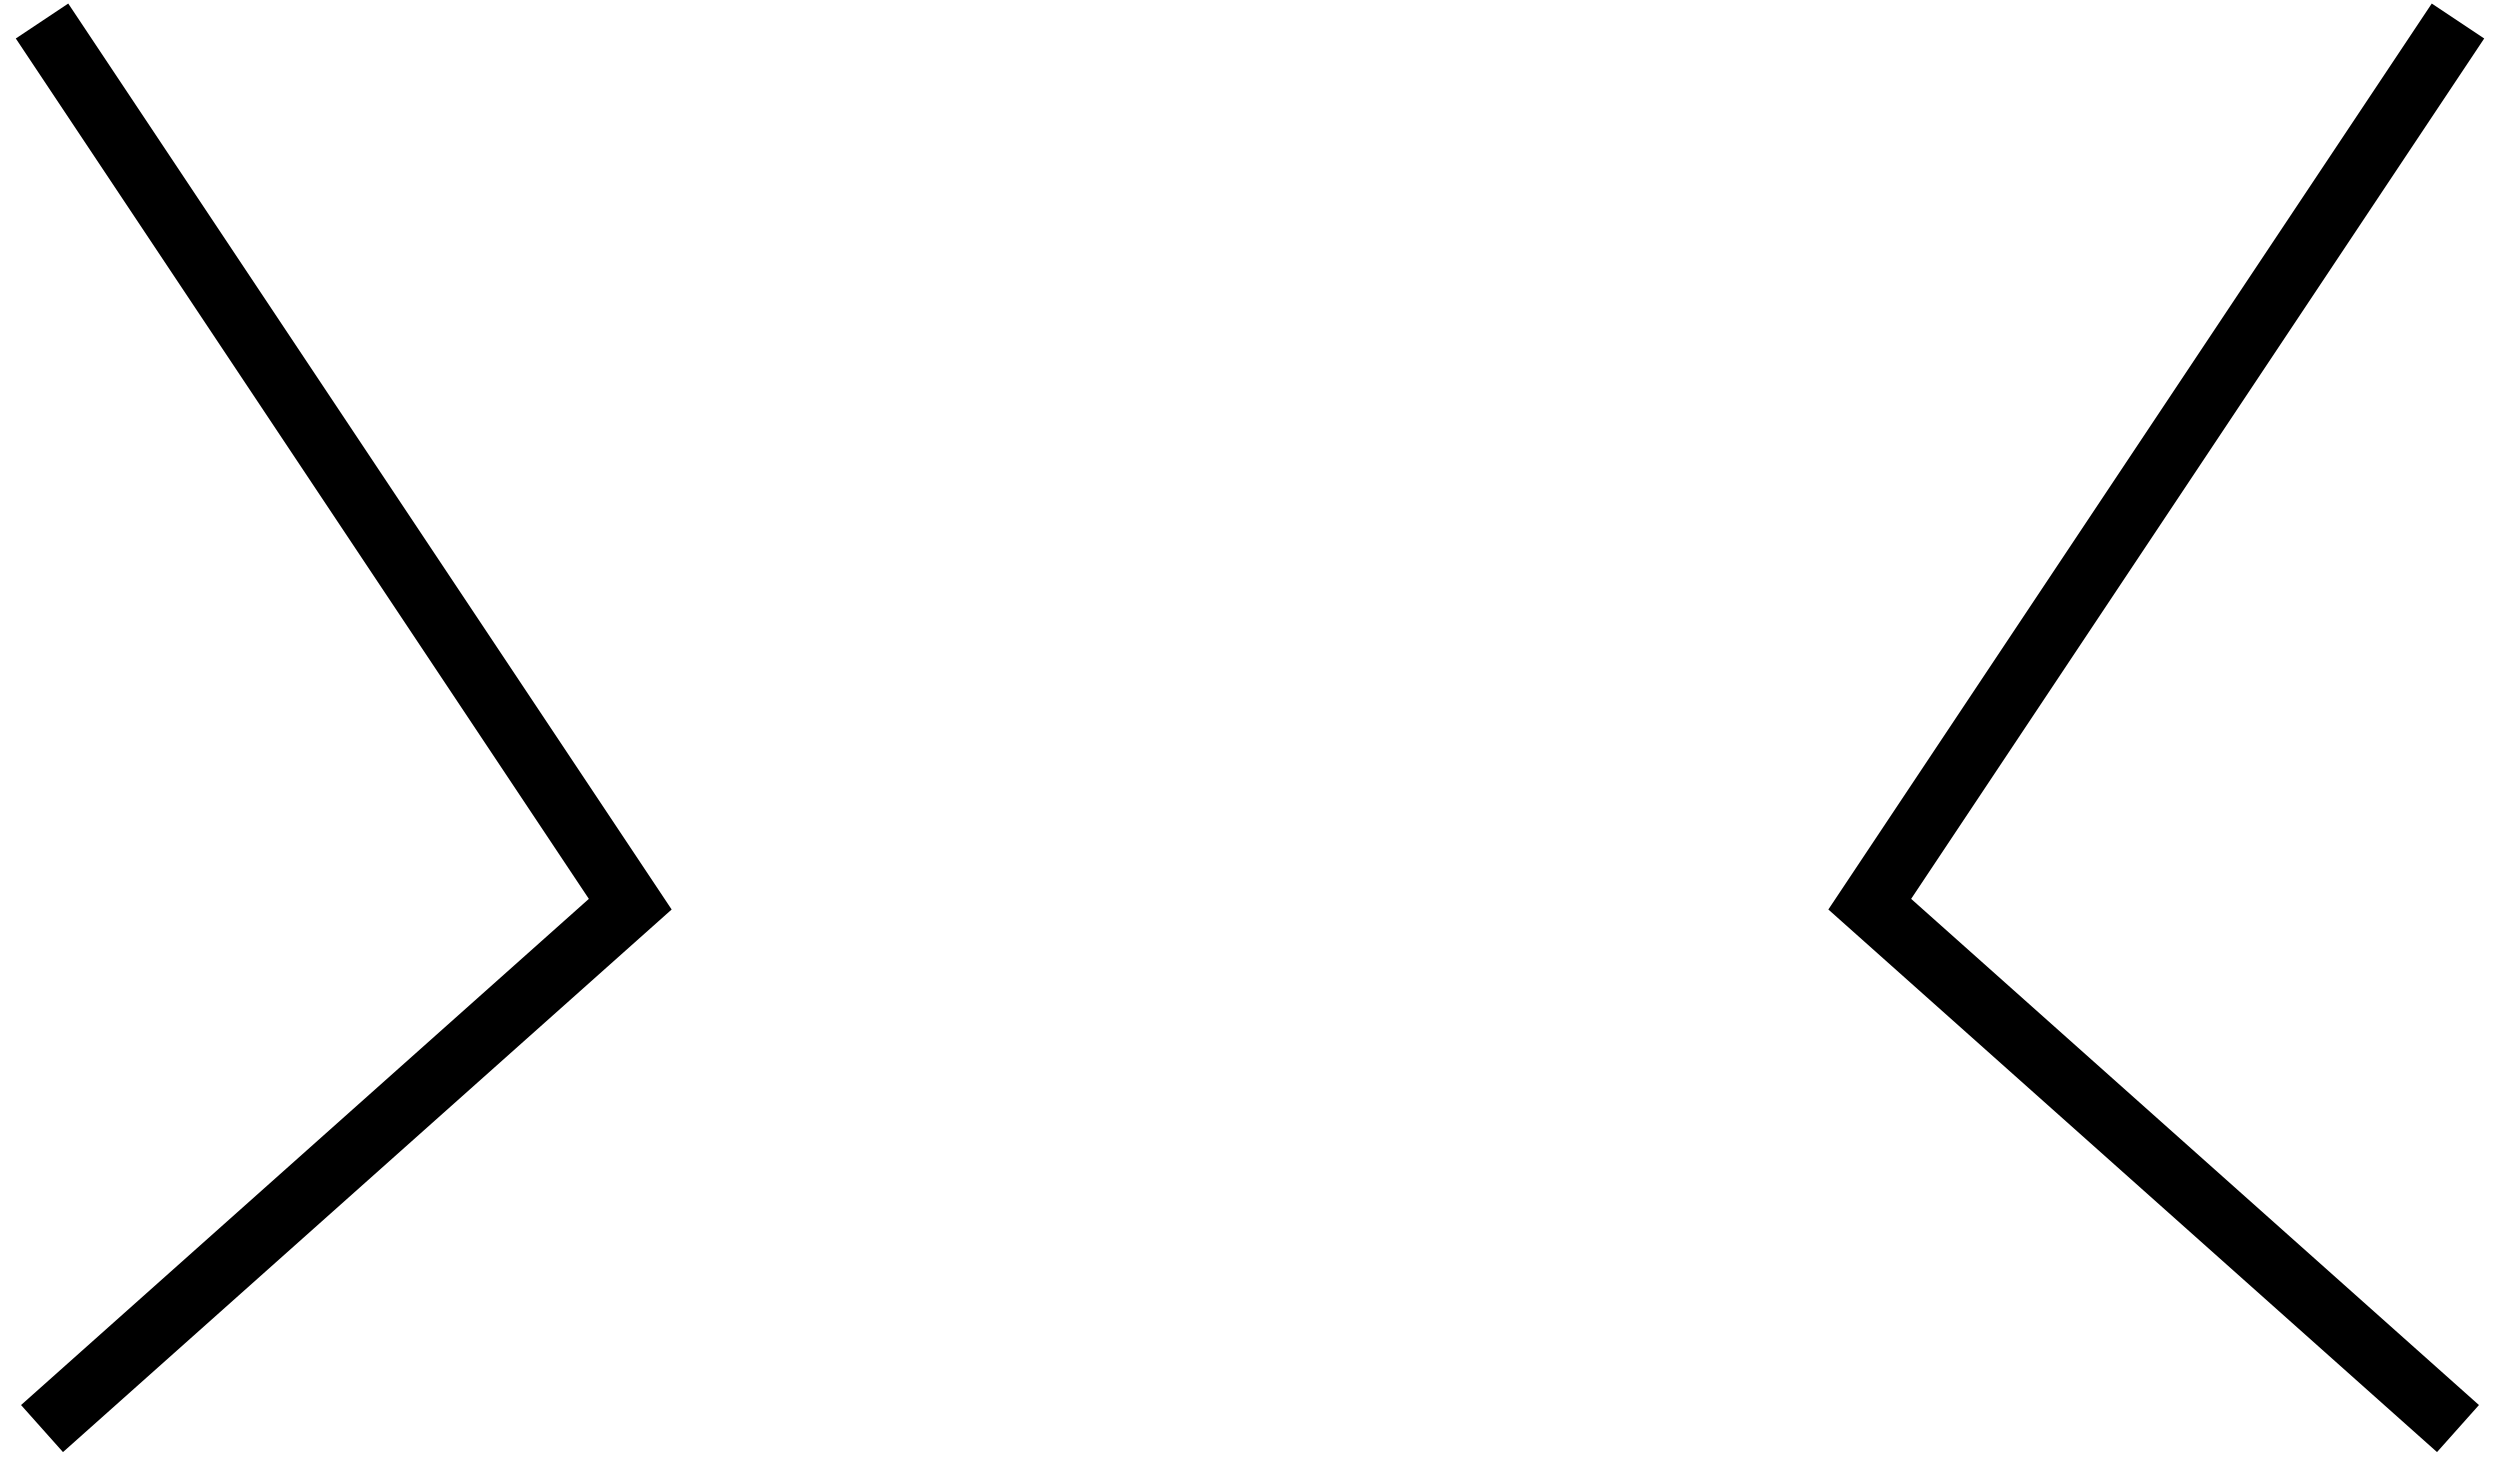
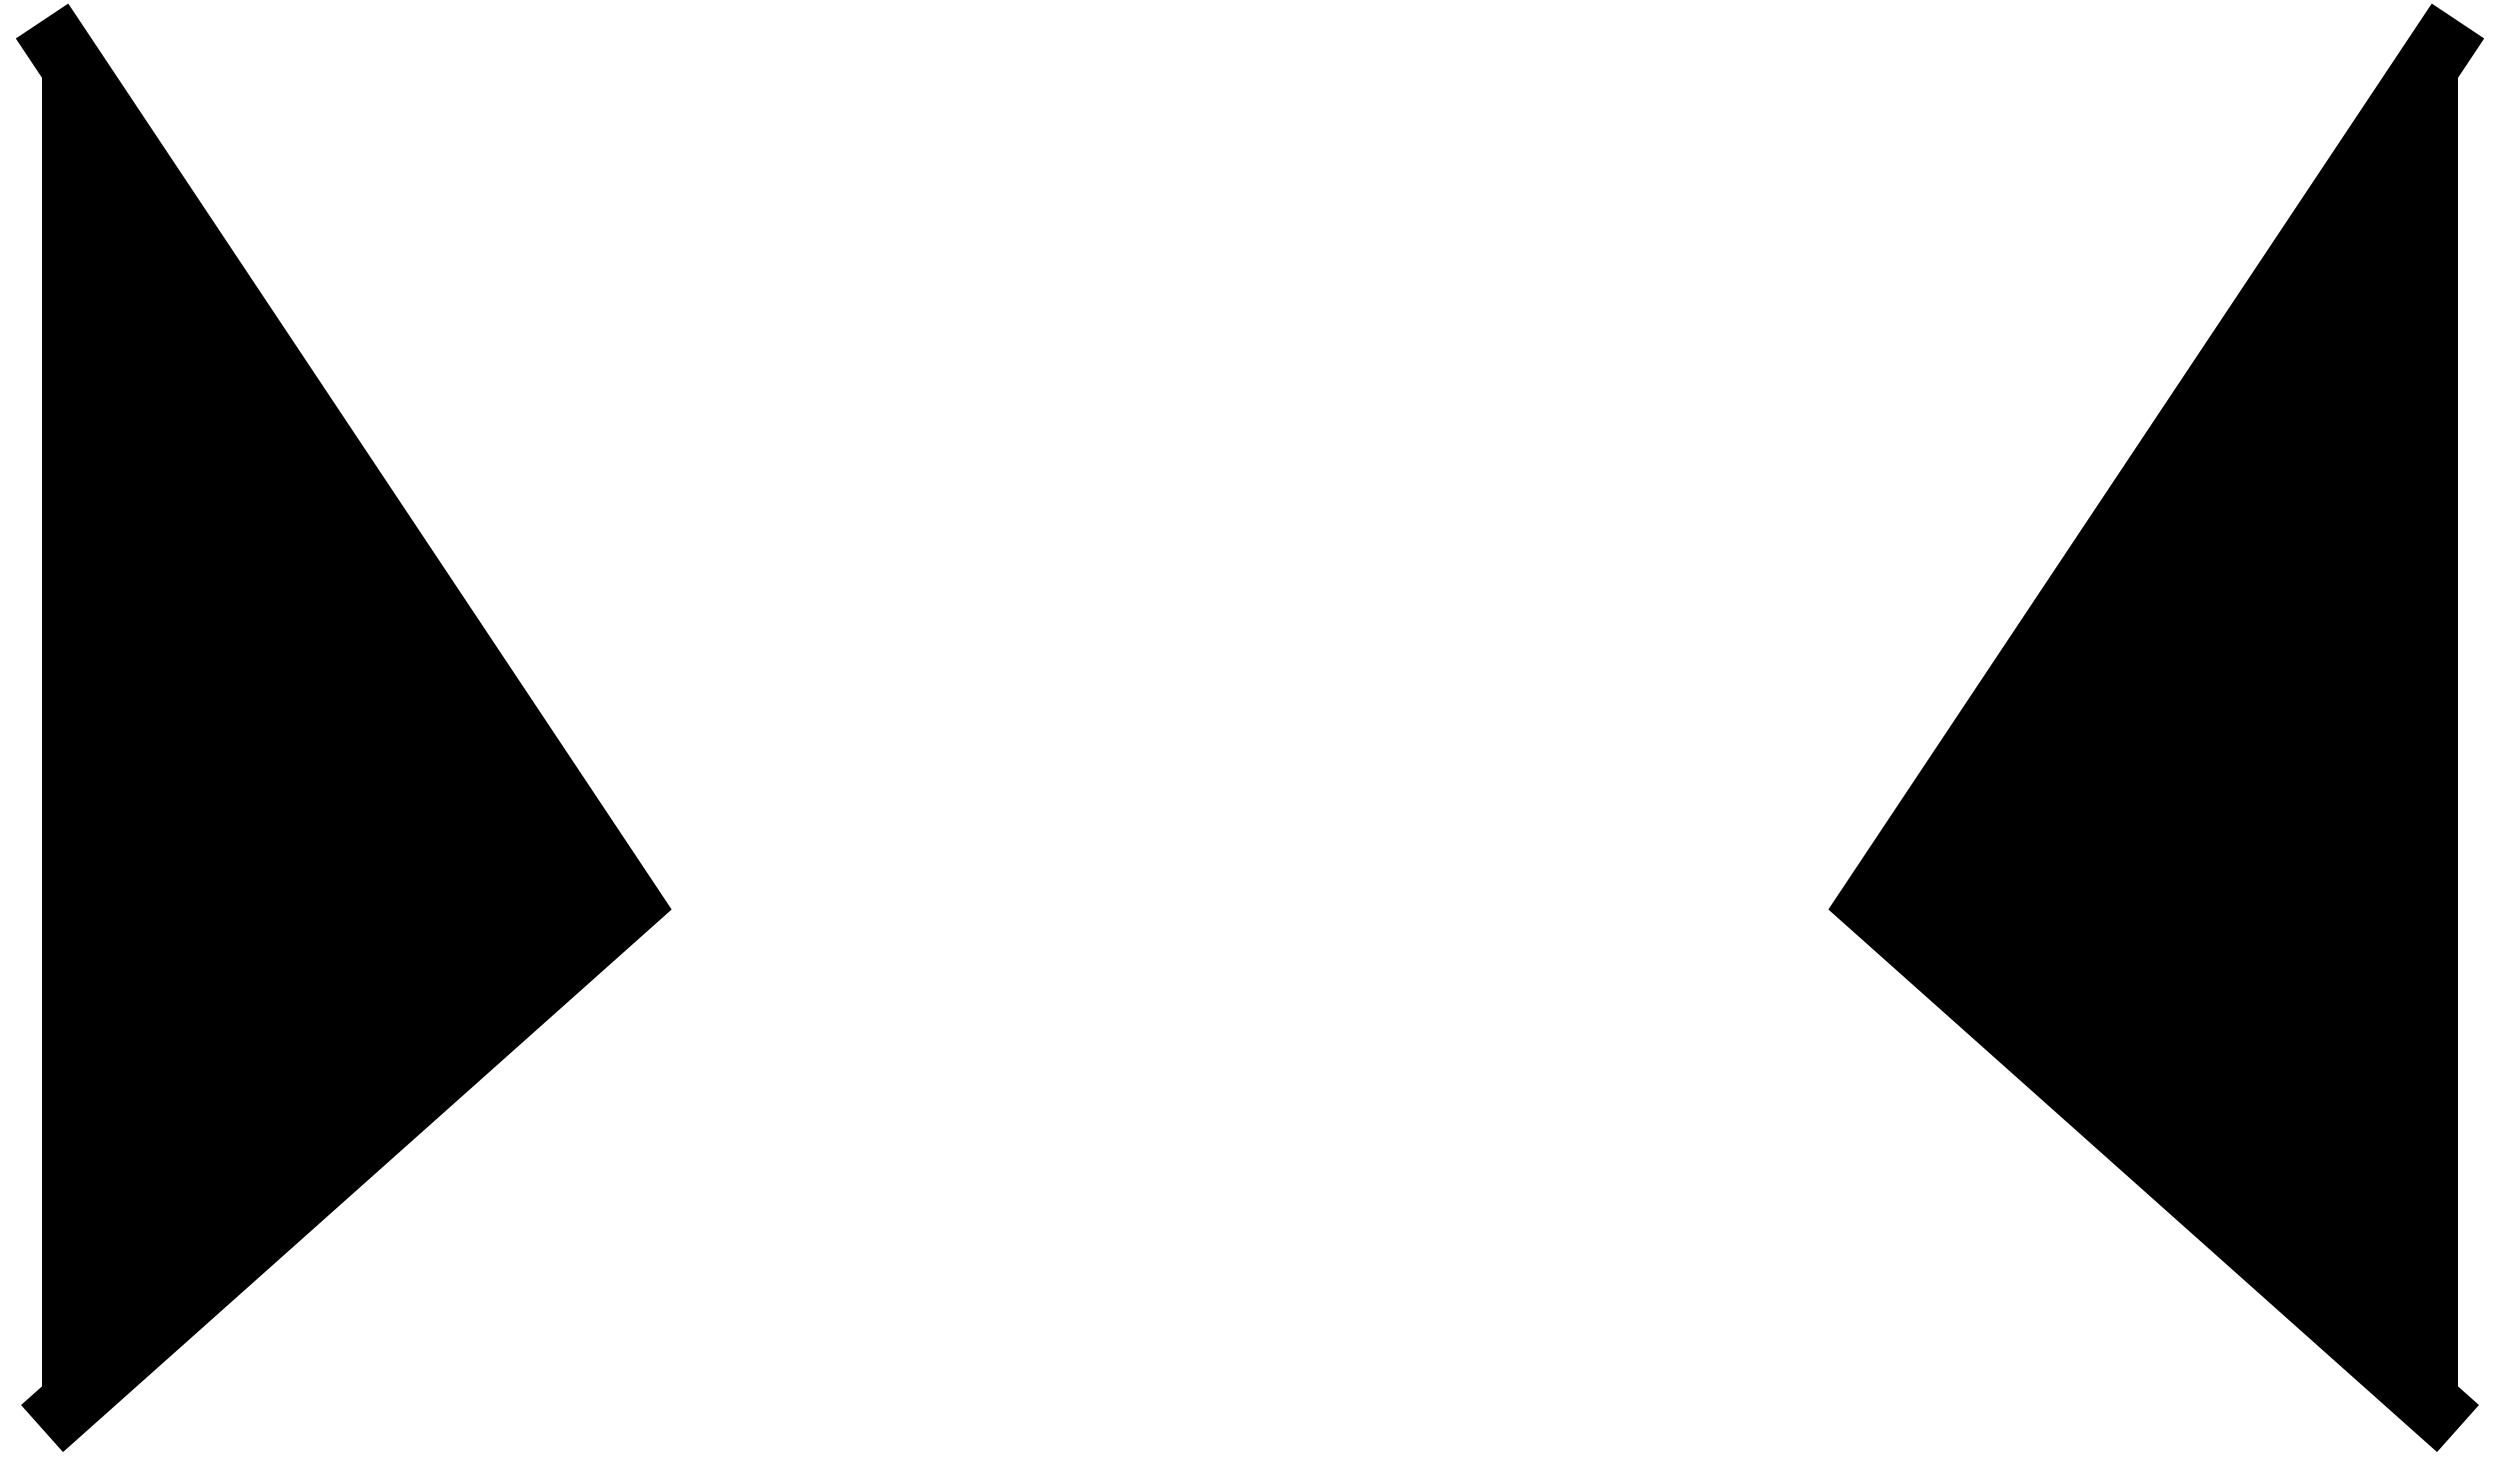
- <svg xmlns="http://www.w3.org/2000/svg" width="119" height="70" viewBox="0 0 119 70" fill="none">
+ <svg xmlns="http://www.w3.org/2000/svg" width="119" height="70" viewBox="0 0 119 70" fill="currentColor">
  <path d="M117 1L89 43.039L117 68" stroke="black" stroke-width="3" />
  <path d="M2 1L30 43.039L2 68" stroke="black" stroke-width="3" />
</svg>
